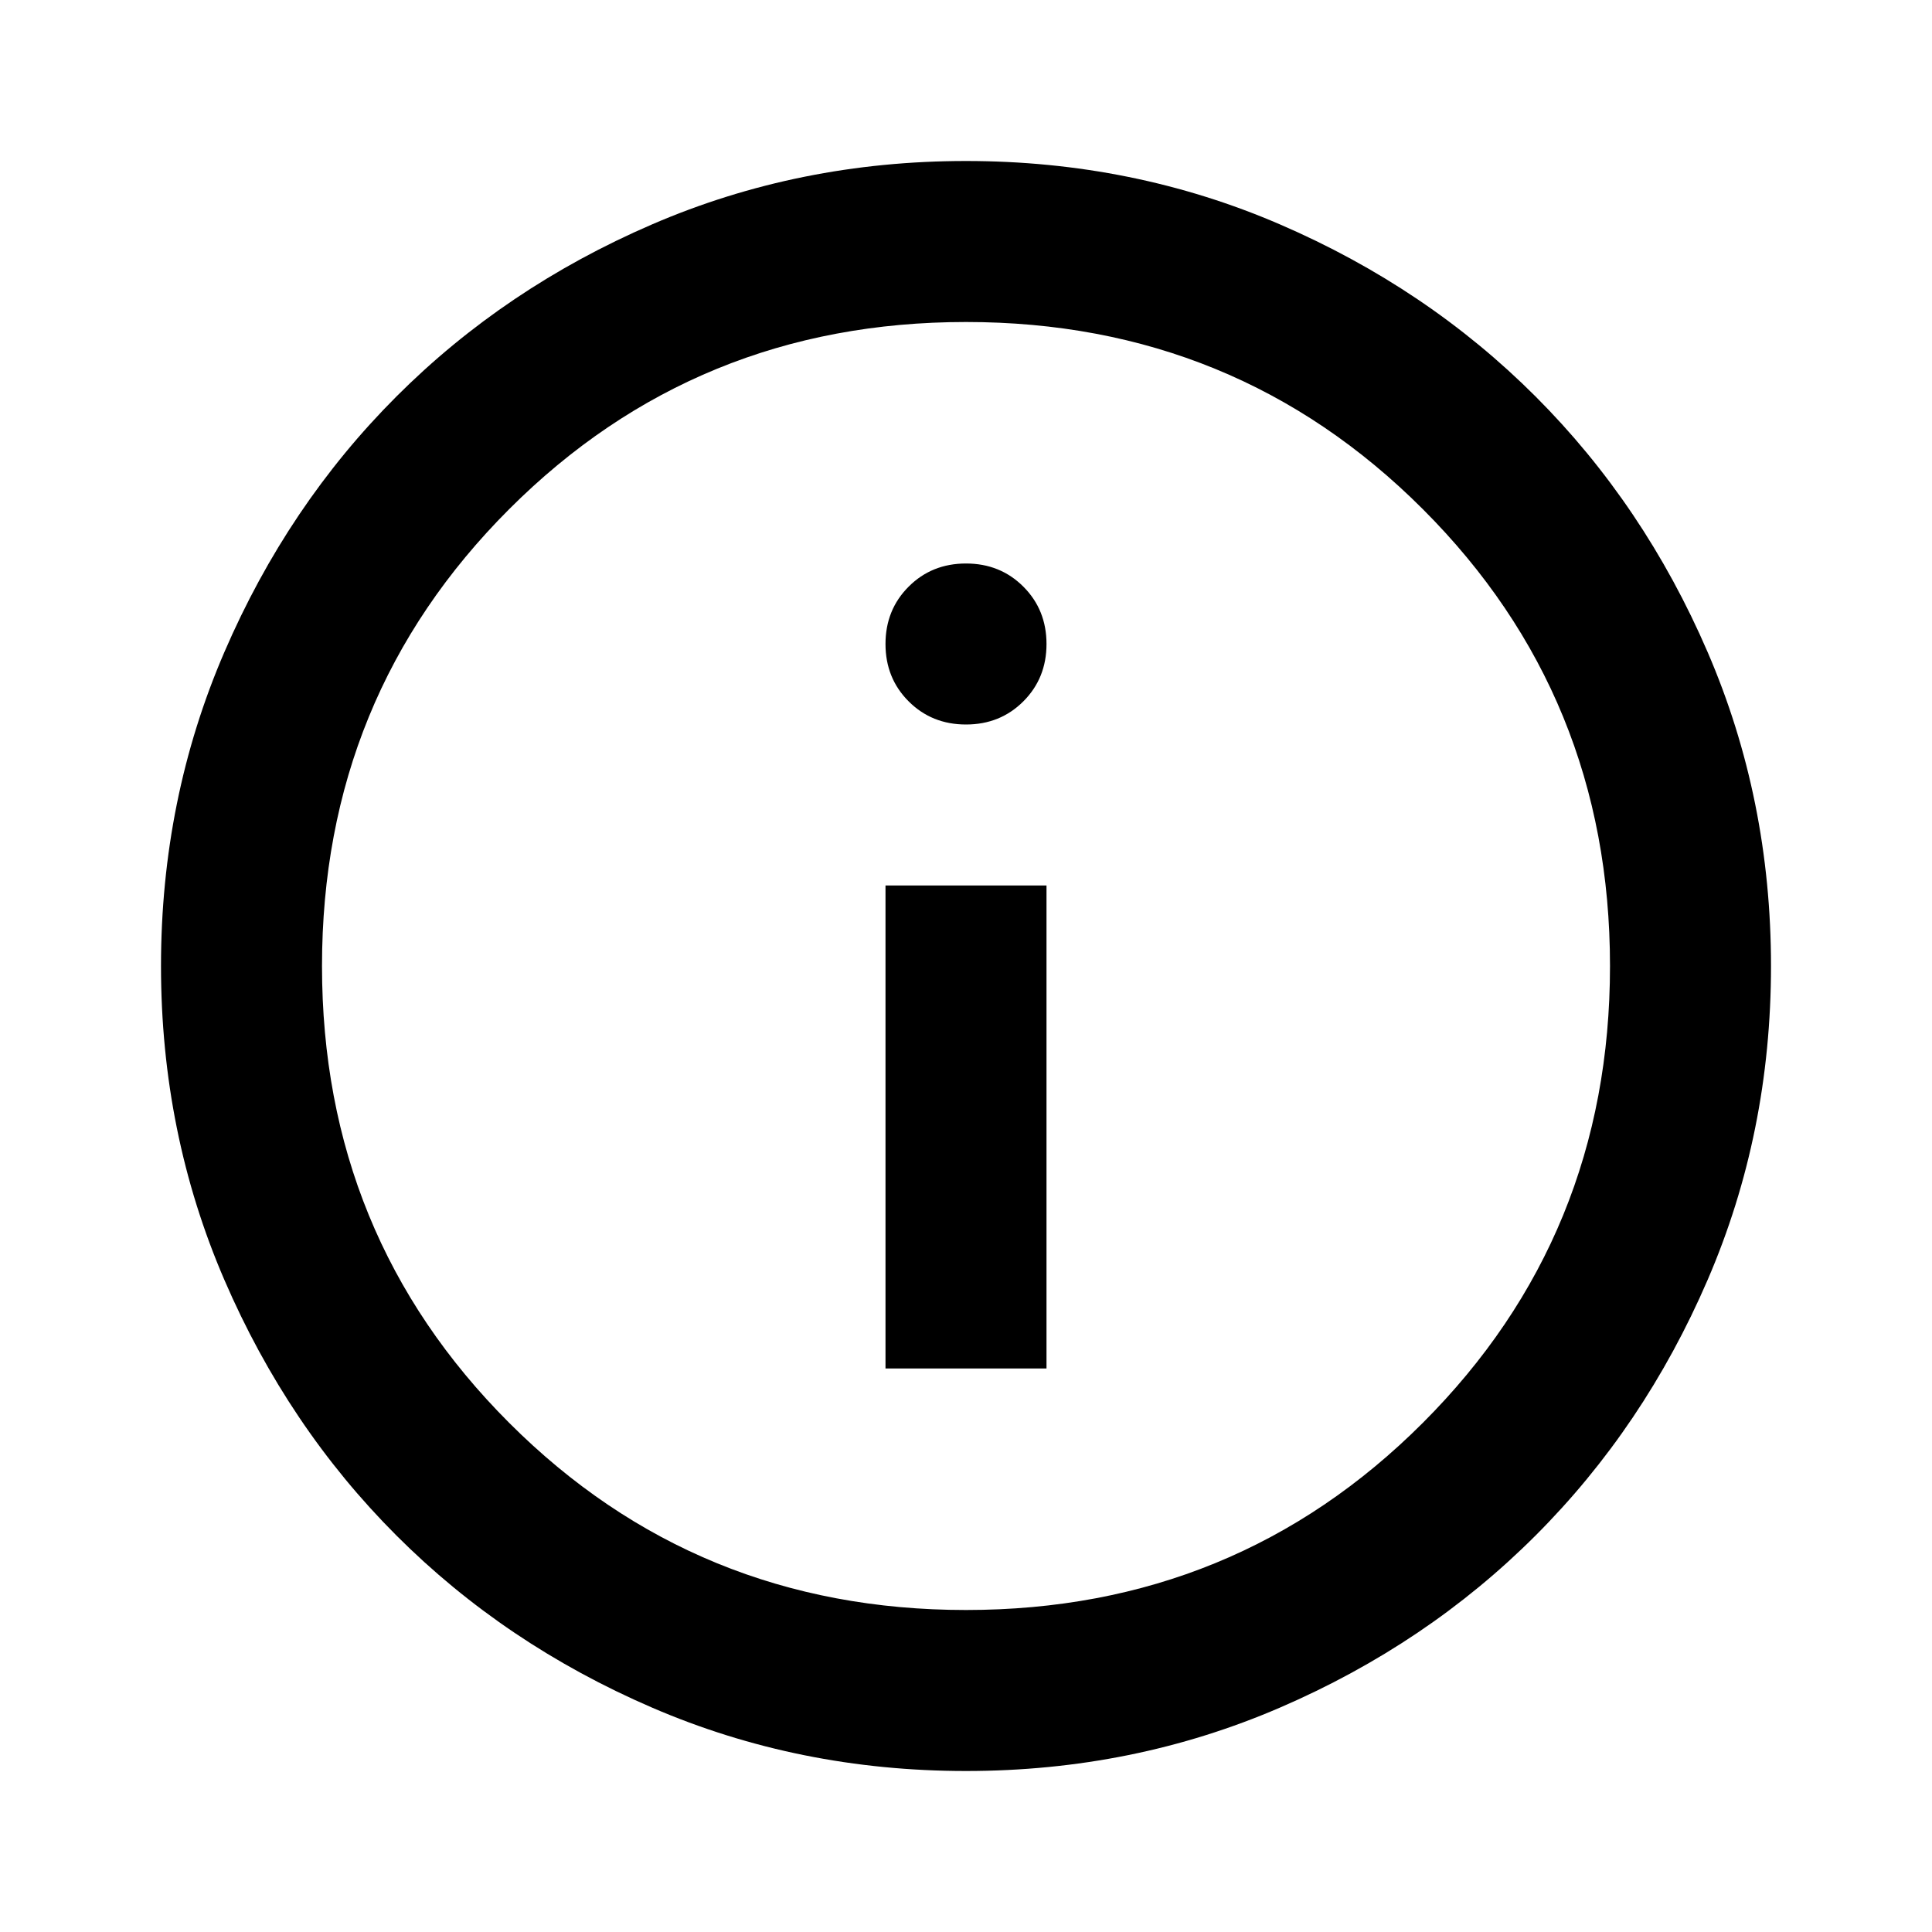
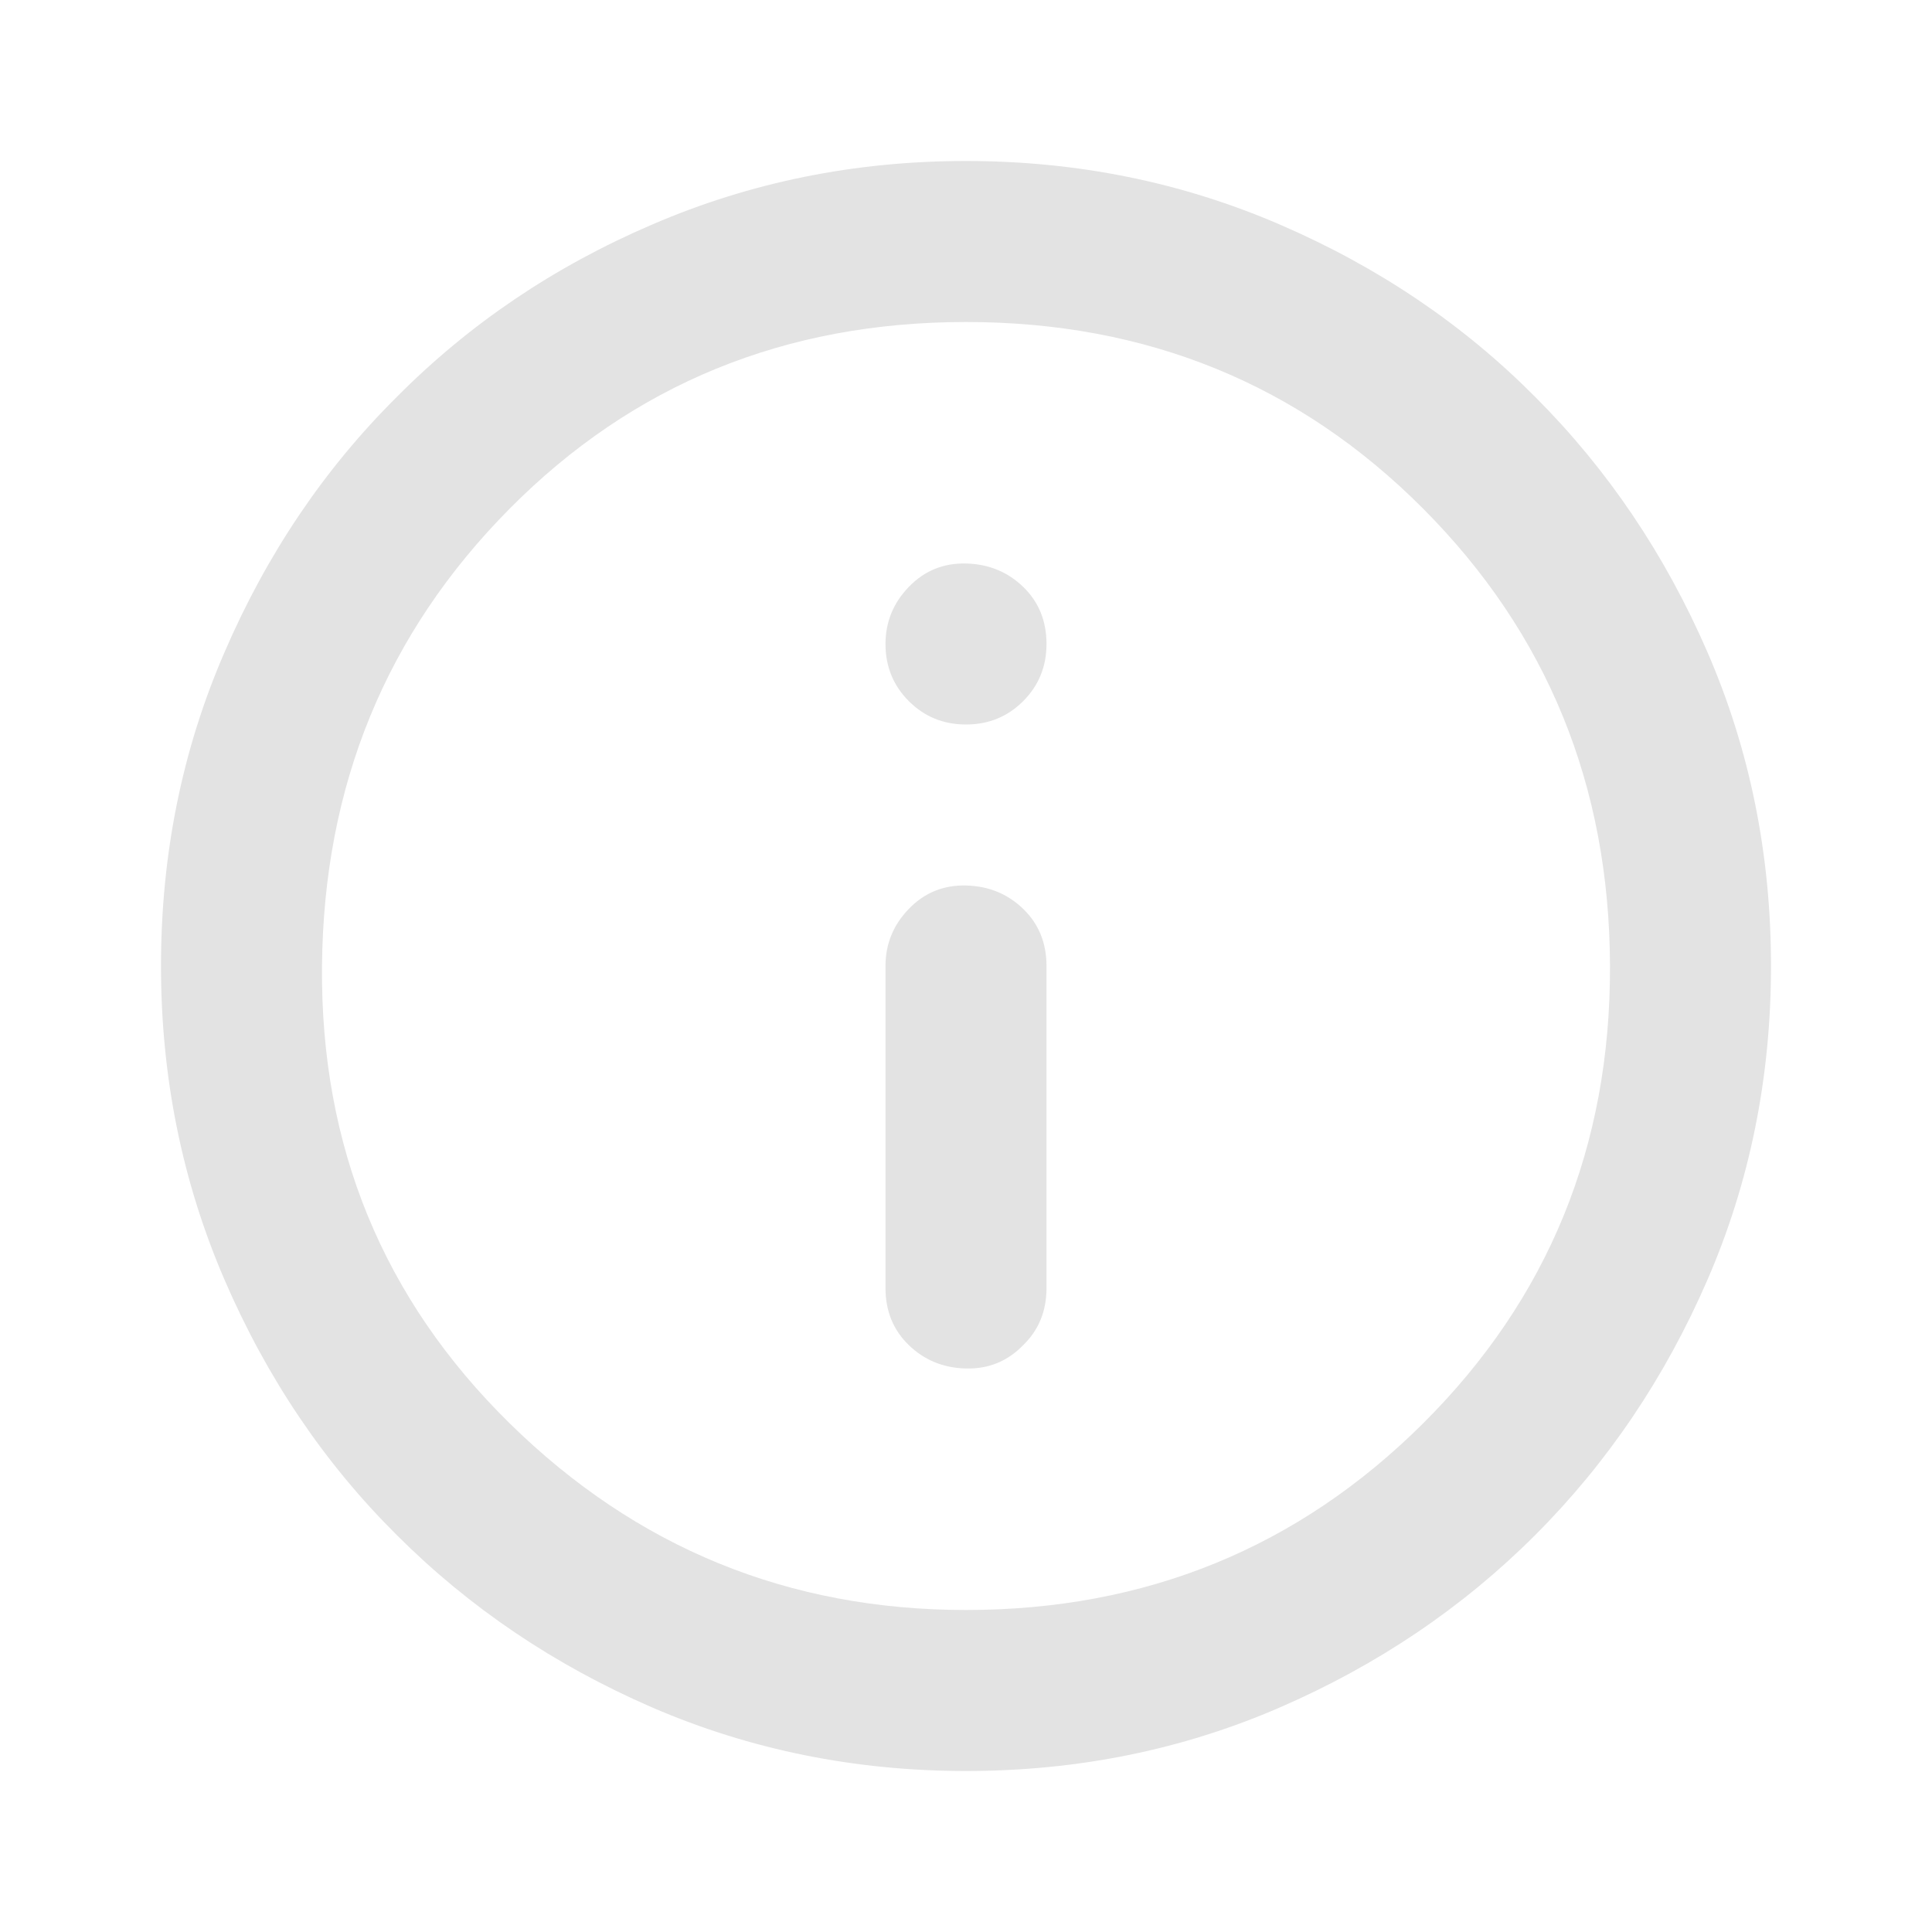
- <svg xmlns="http://www.w3.org/2000/svg" height="24px" viewBox="0 -960 960 960" width="24px">
-   <path d="M440-280h80v-240h-80v240Zm68.5-331.5Q520-623 520-640t-11.5-28.5Q497-680 480-680t-28.5 11.5Q440-657 440-640t11.5 28.5Q463-600 480-600t28.5-11.5ZM480-80q-83 0-156-31.5T197-197q-54-54-85.5-127T80-480q0-83 31.5-156T197-763q54-54 127-85.5T480-880q83 0 156 31.5T763-763q54 54 85.5 127T880-480q0 83-31.5 156T763-197q-54 54-127 85.5T480-80Zm0-80q134 0 227-93t93-227q0-134-93-227t-227-93q-134 0-227 93t-93 227q0 134 93 227t227 93Zm0-320Z" />
+ <svg xmlns="http://www.w3.org/2000/svg" viewBox="0 0 24 24" height="24px" width="24px" fill="#e3e3e3">
+   <path d="M12.71,16.71Q13,16.43 13,16V12q0-0.43-0.29-0.71T12,11t-0.71,0.29T11,12v4q0,0.43 0.29,0.71T12,17t0.71-0.29Zm0-8Q13,8.42 13,8q0-0.43-0.29-0.71T12,7T11.29,7.29T11,8q0,0.42 0.29,0.71T12,9t0.71-0.29ZM12,22q-2.07,0-3.9-0.79q-1.82-0.79-3.17-2.14Q3.58,17.73 2.79,15.9T2,12Q2,9.92 2.79,8.1Q3.58,6.27 4.93,4.93Q6.28,3.57 8.1,2.79Q9.93,2 12,2t3.9,0.79t3.17,2.14q1.35,1.35 2.14,3.17Q22,9.92 22,12t-0.79,3.9t-2.14,3.17q-1.35,1.35-3.17,2.14T12,22Zm0-2q3.35,0 5.68-2.32T20,12T17.68,6.32T12,4T6.33,6.32T4,12t2.33,5.68T12,20Zm0-8Z" />
</svg>
